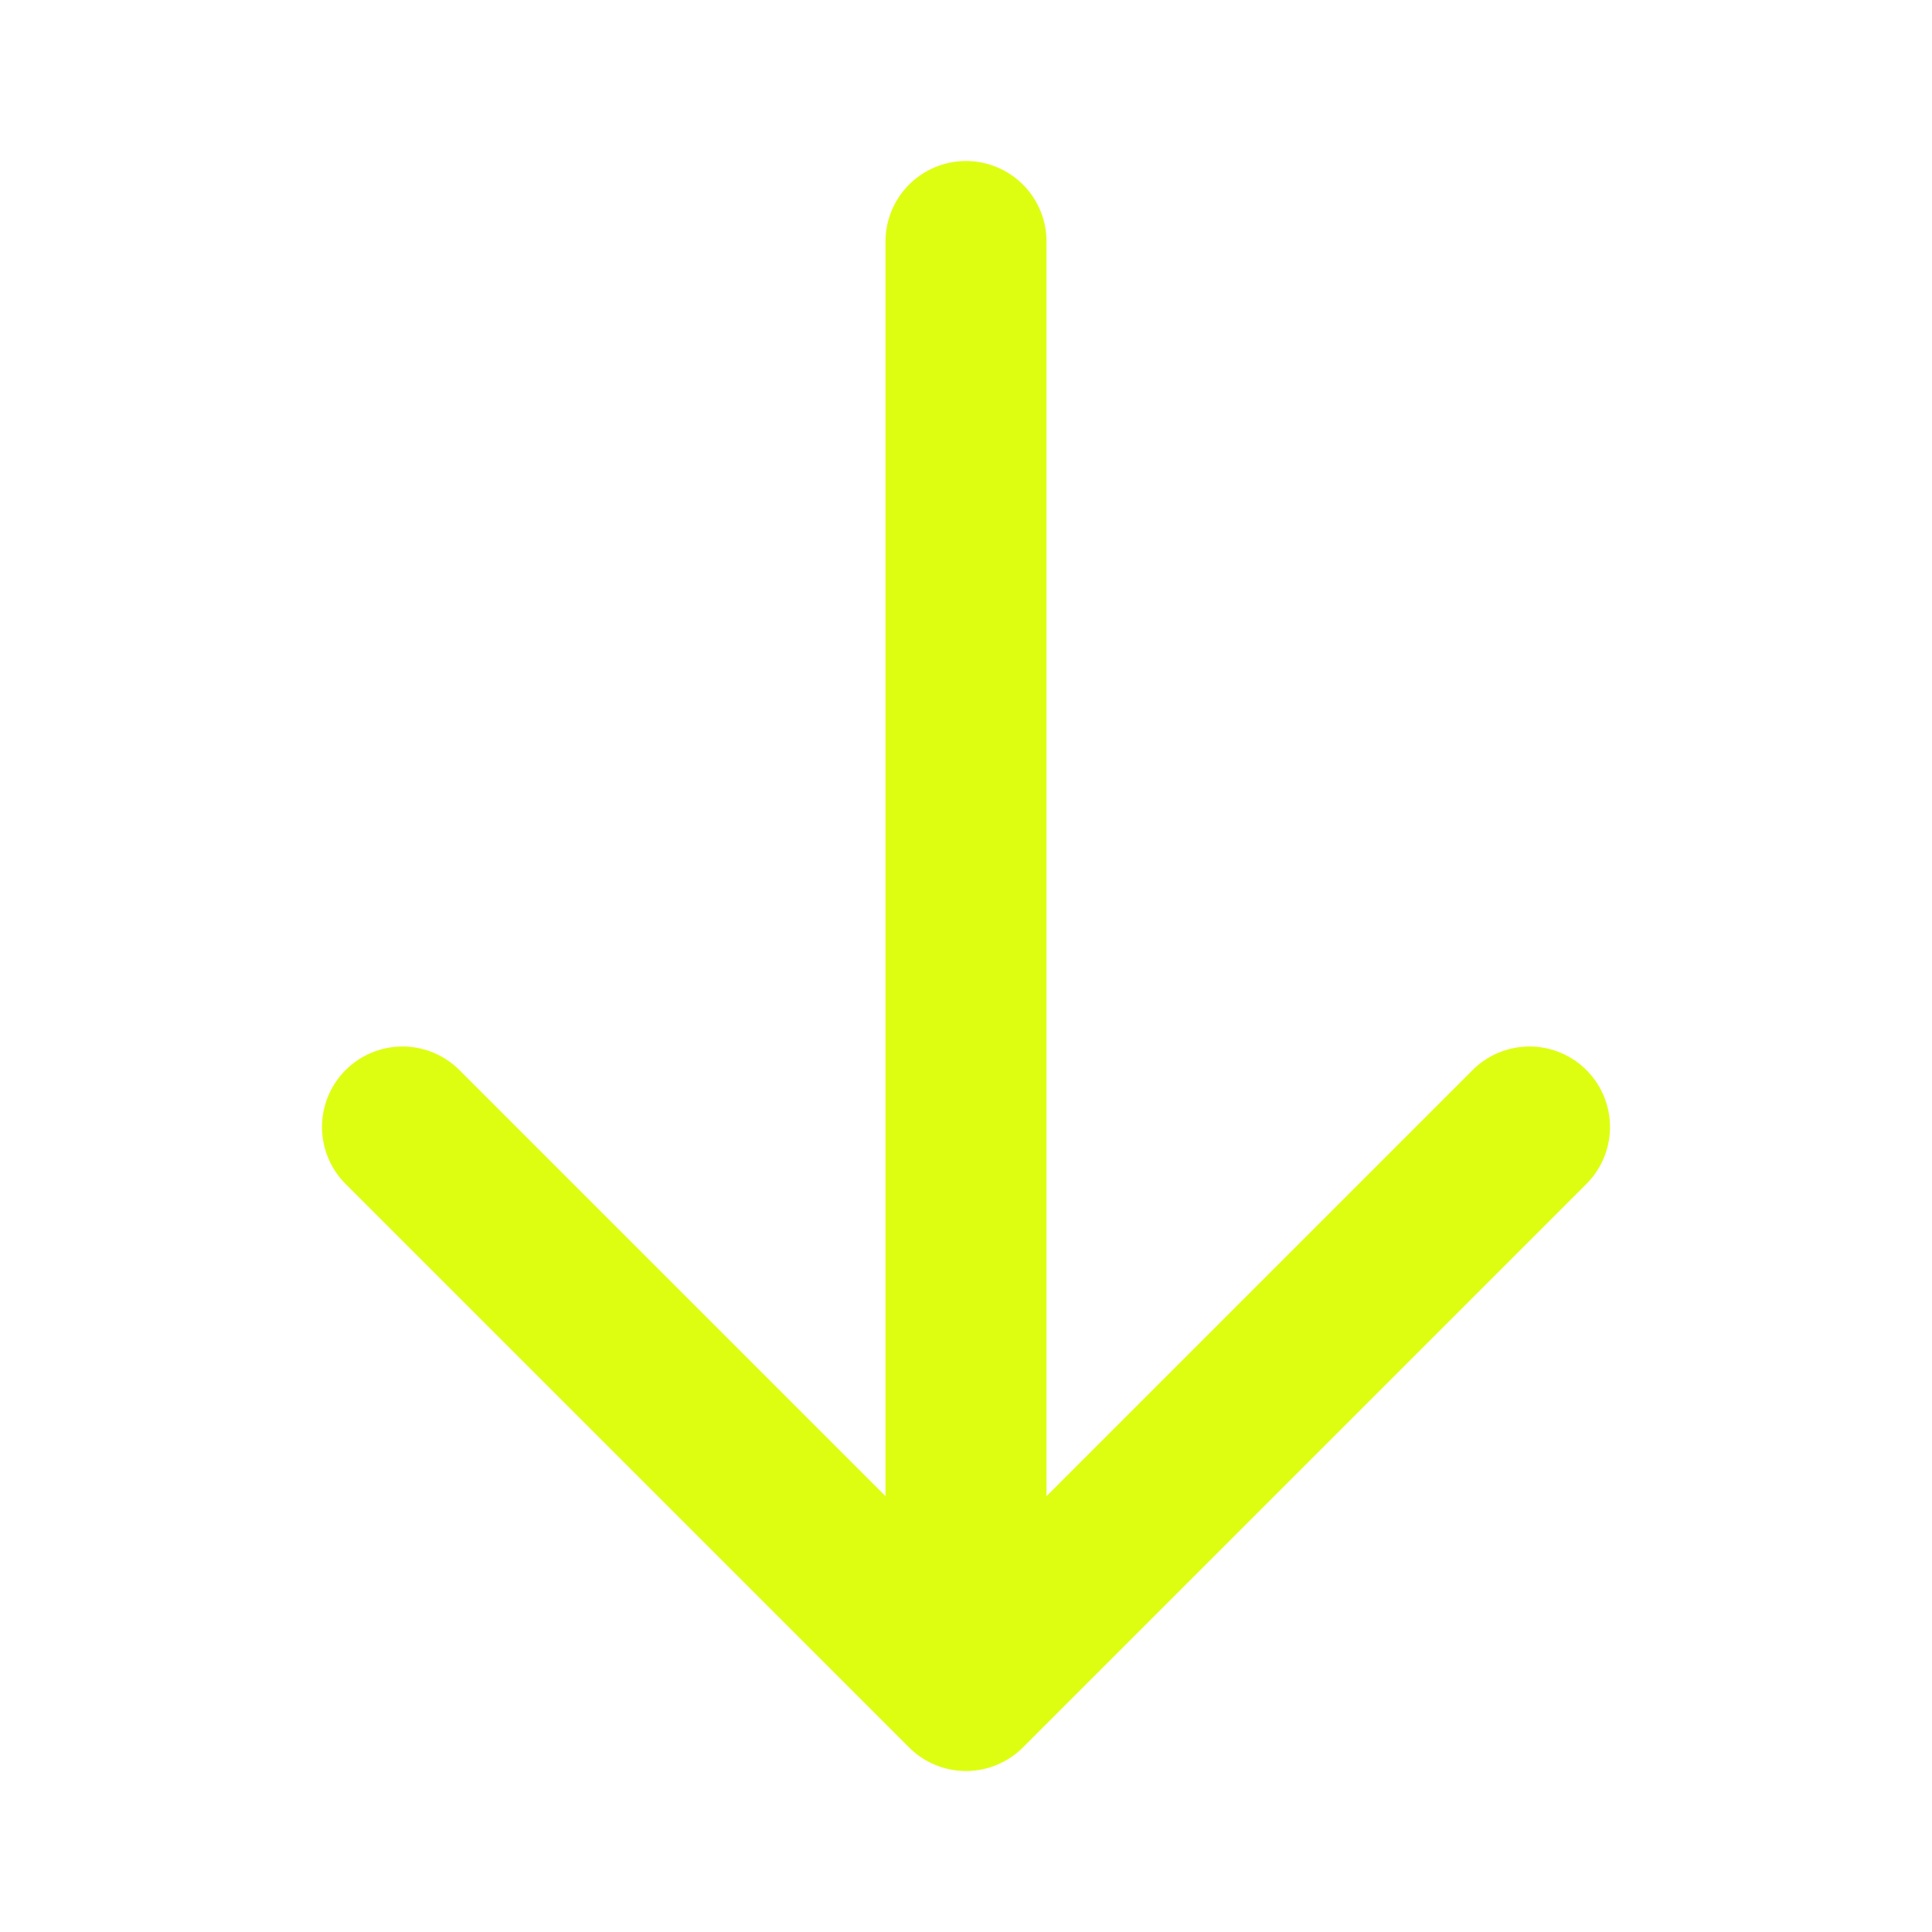
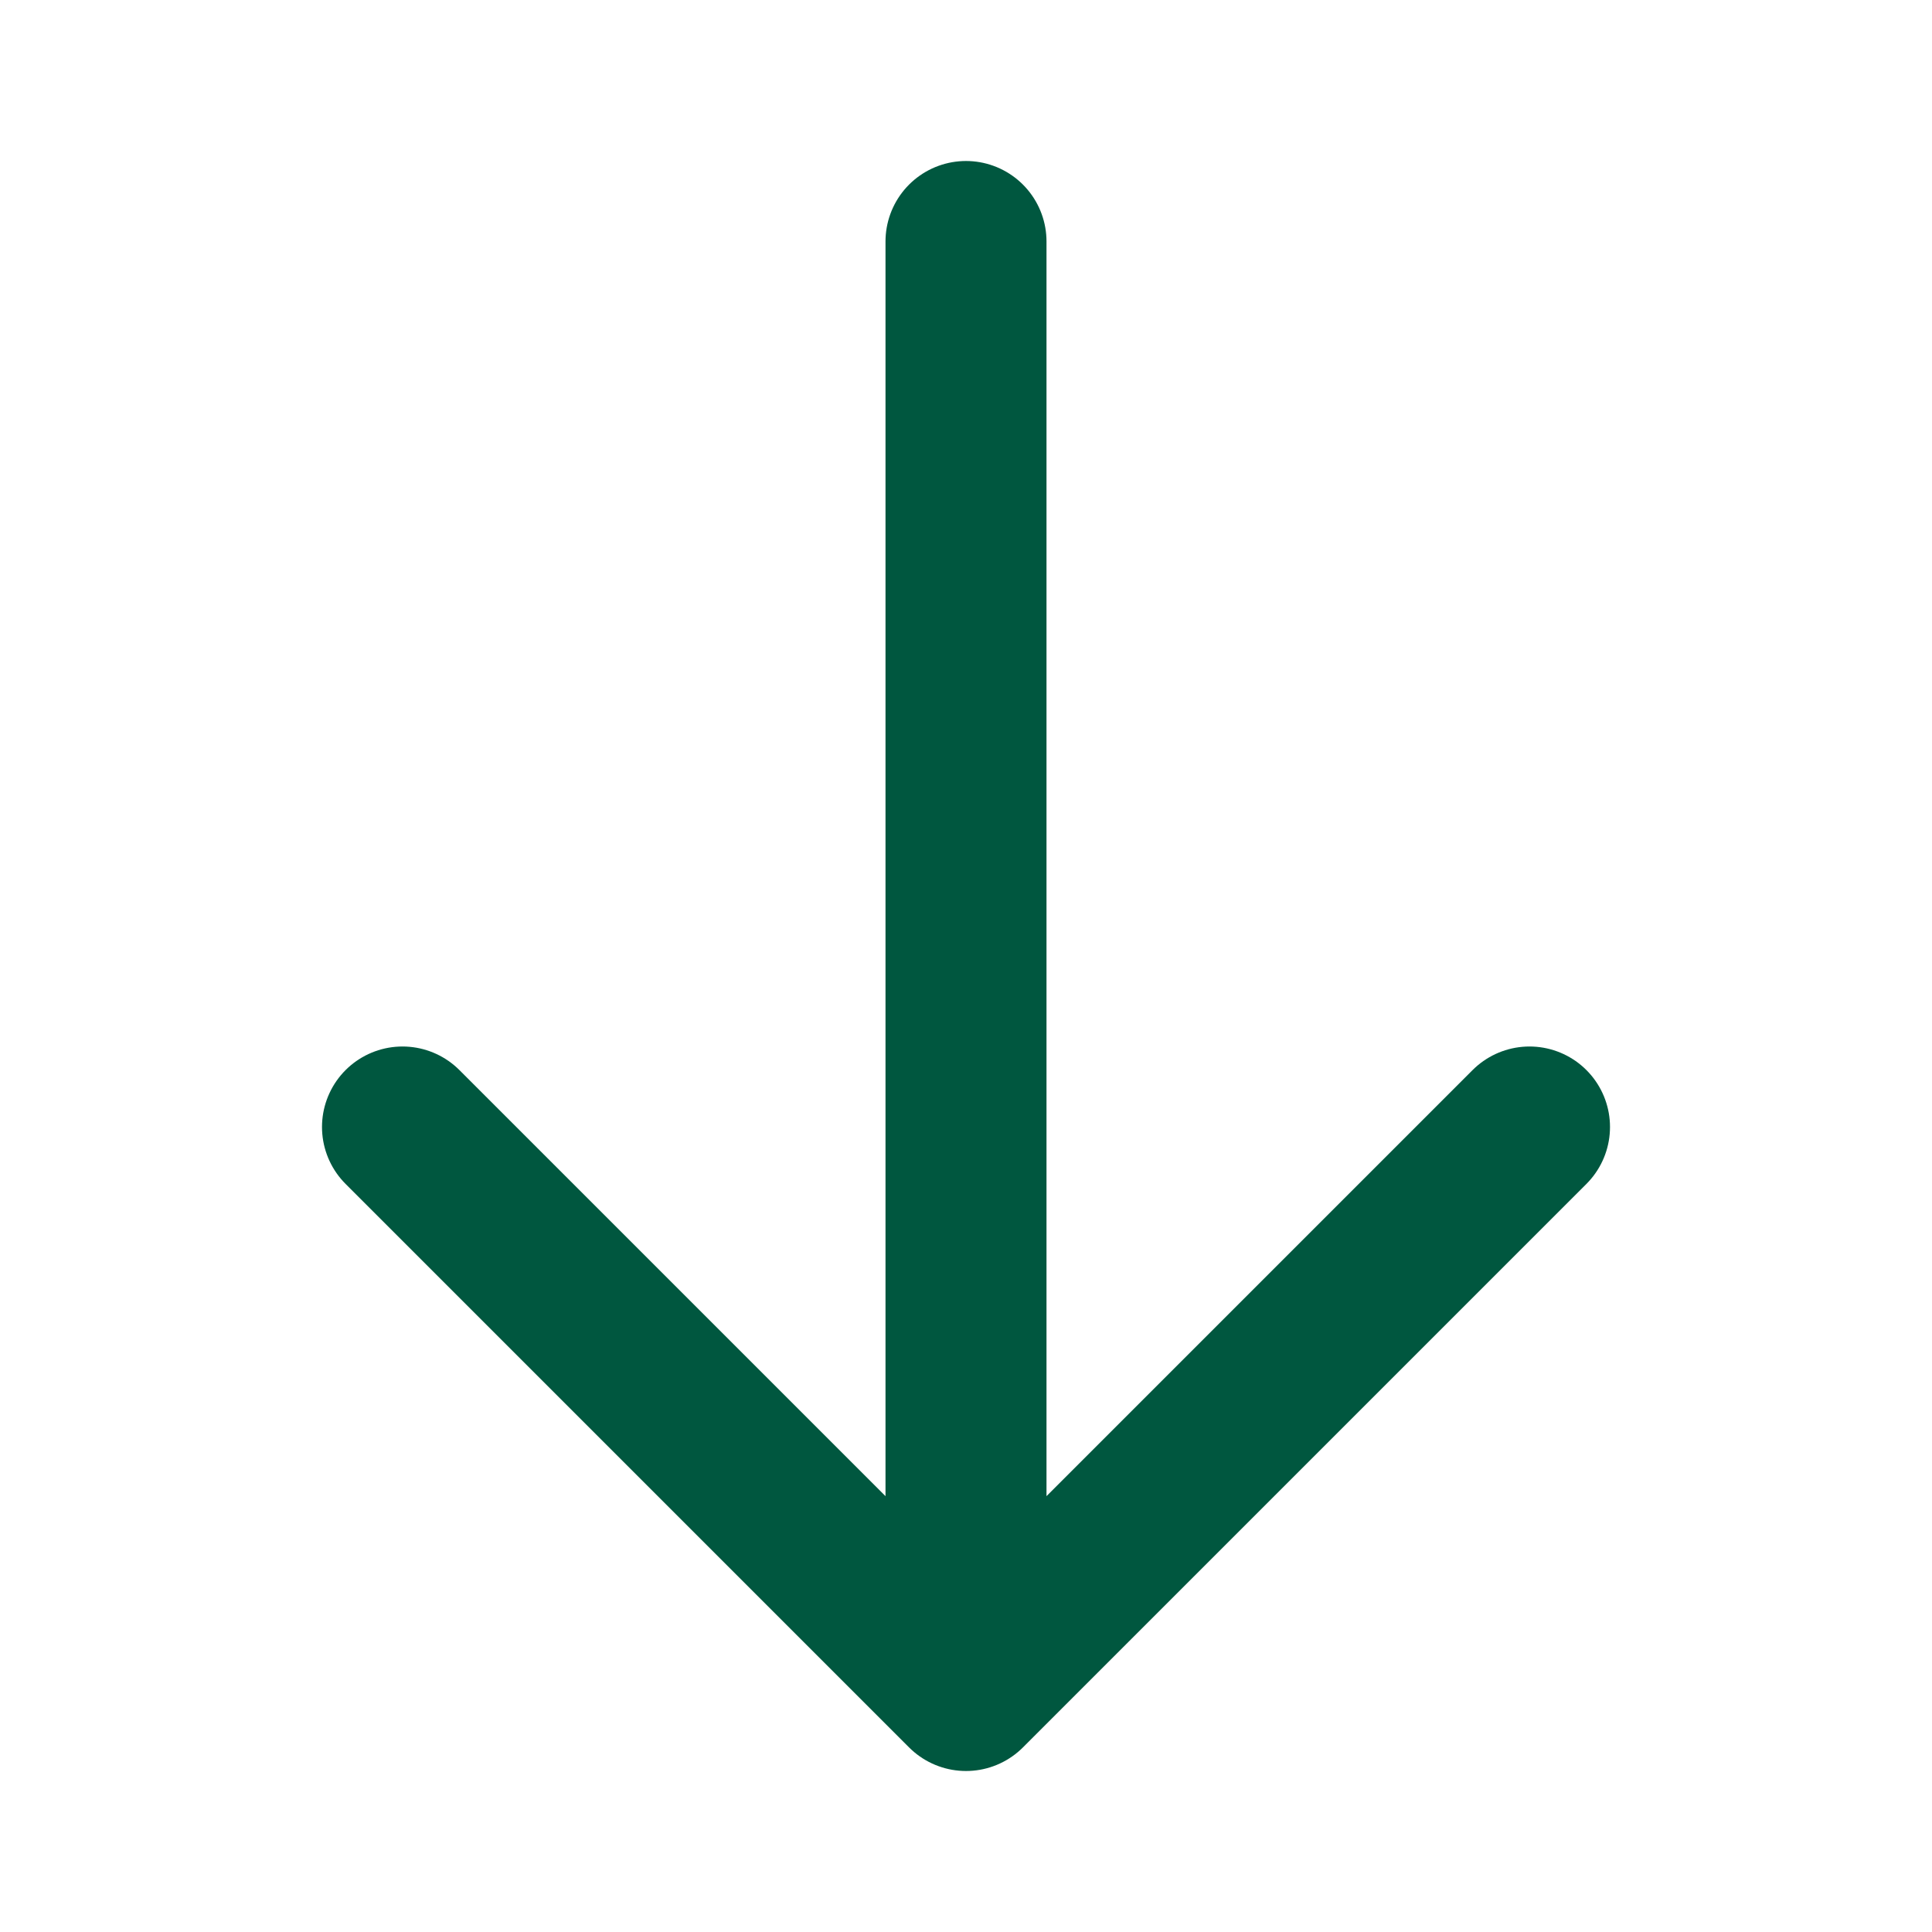
- <svg xmlns="http://www.w3.org/2000/svg" class="h-6 w-6" fill="none" viewBox="0 0 24 24" stroke="#defe11" stroke-width="2">
+ <svg xmlns="http://www.w3.org/2000/svg" class="h-6 w-6" fill="none" viewBox="0 0 24 24" stroke="#00573f" stroke-width="2">
  <path stroke-linecap="round" stroke-linejoin="round" d="M19 14l-7 7m0 0l-7-7m7 7V3" />
</svg>
